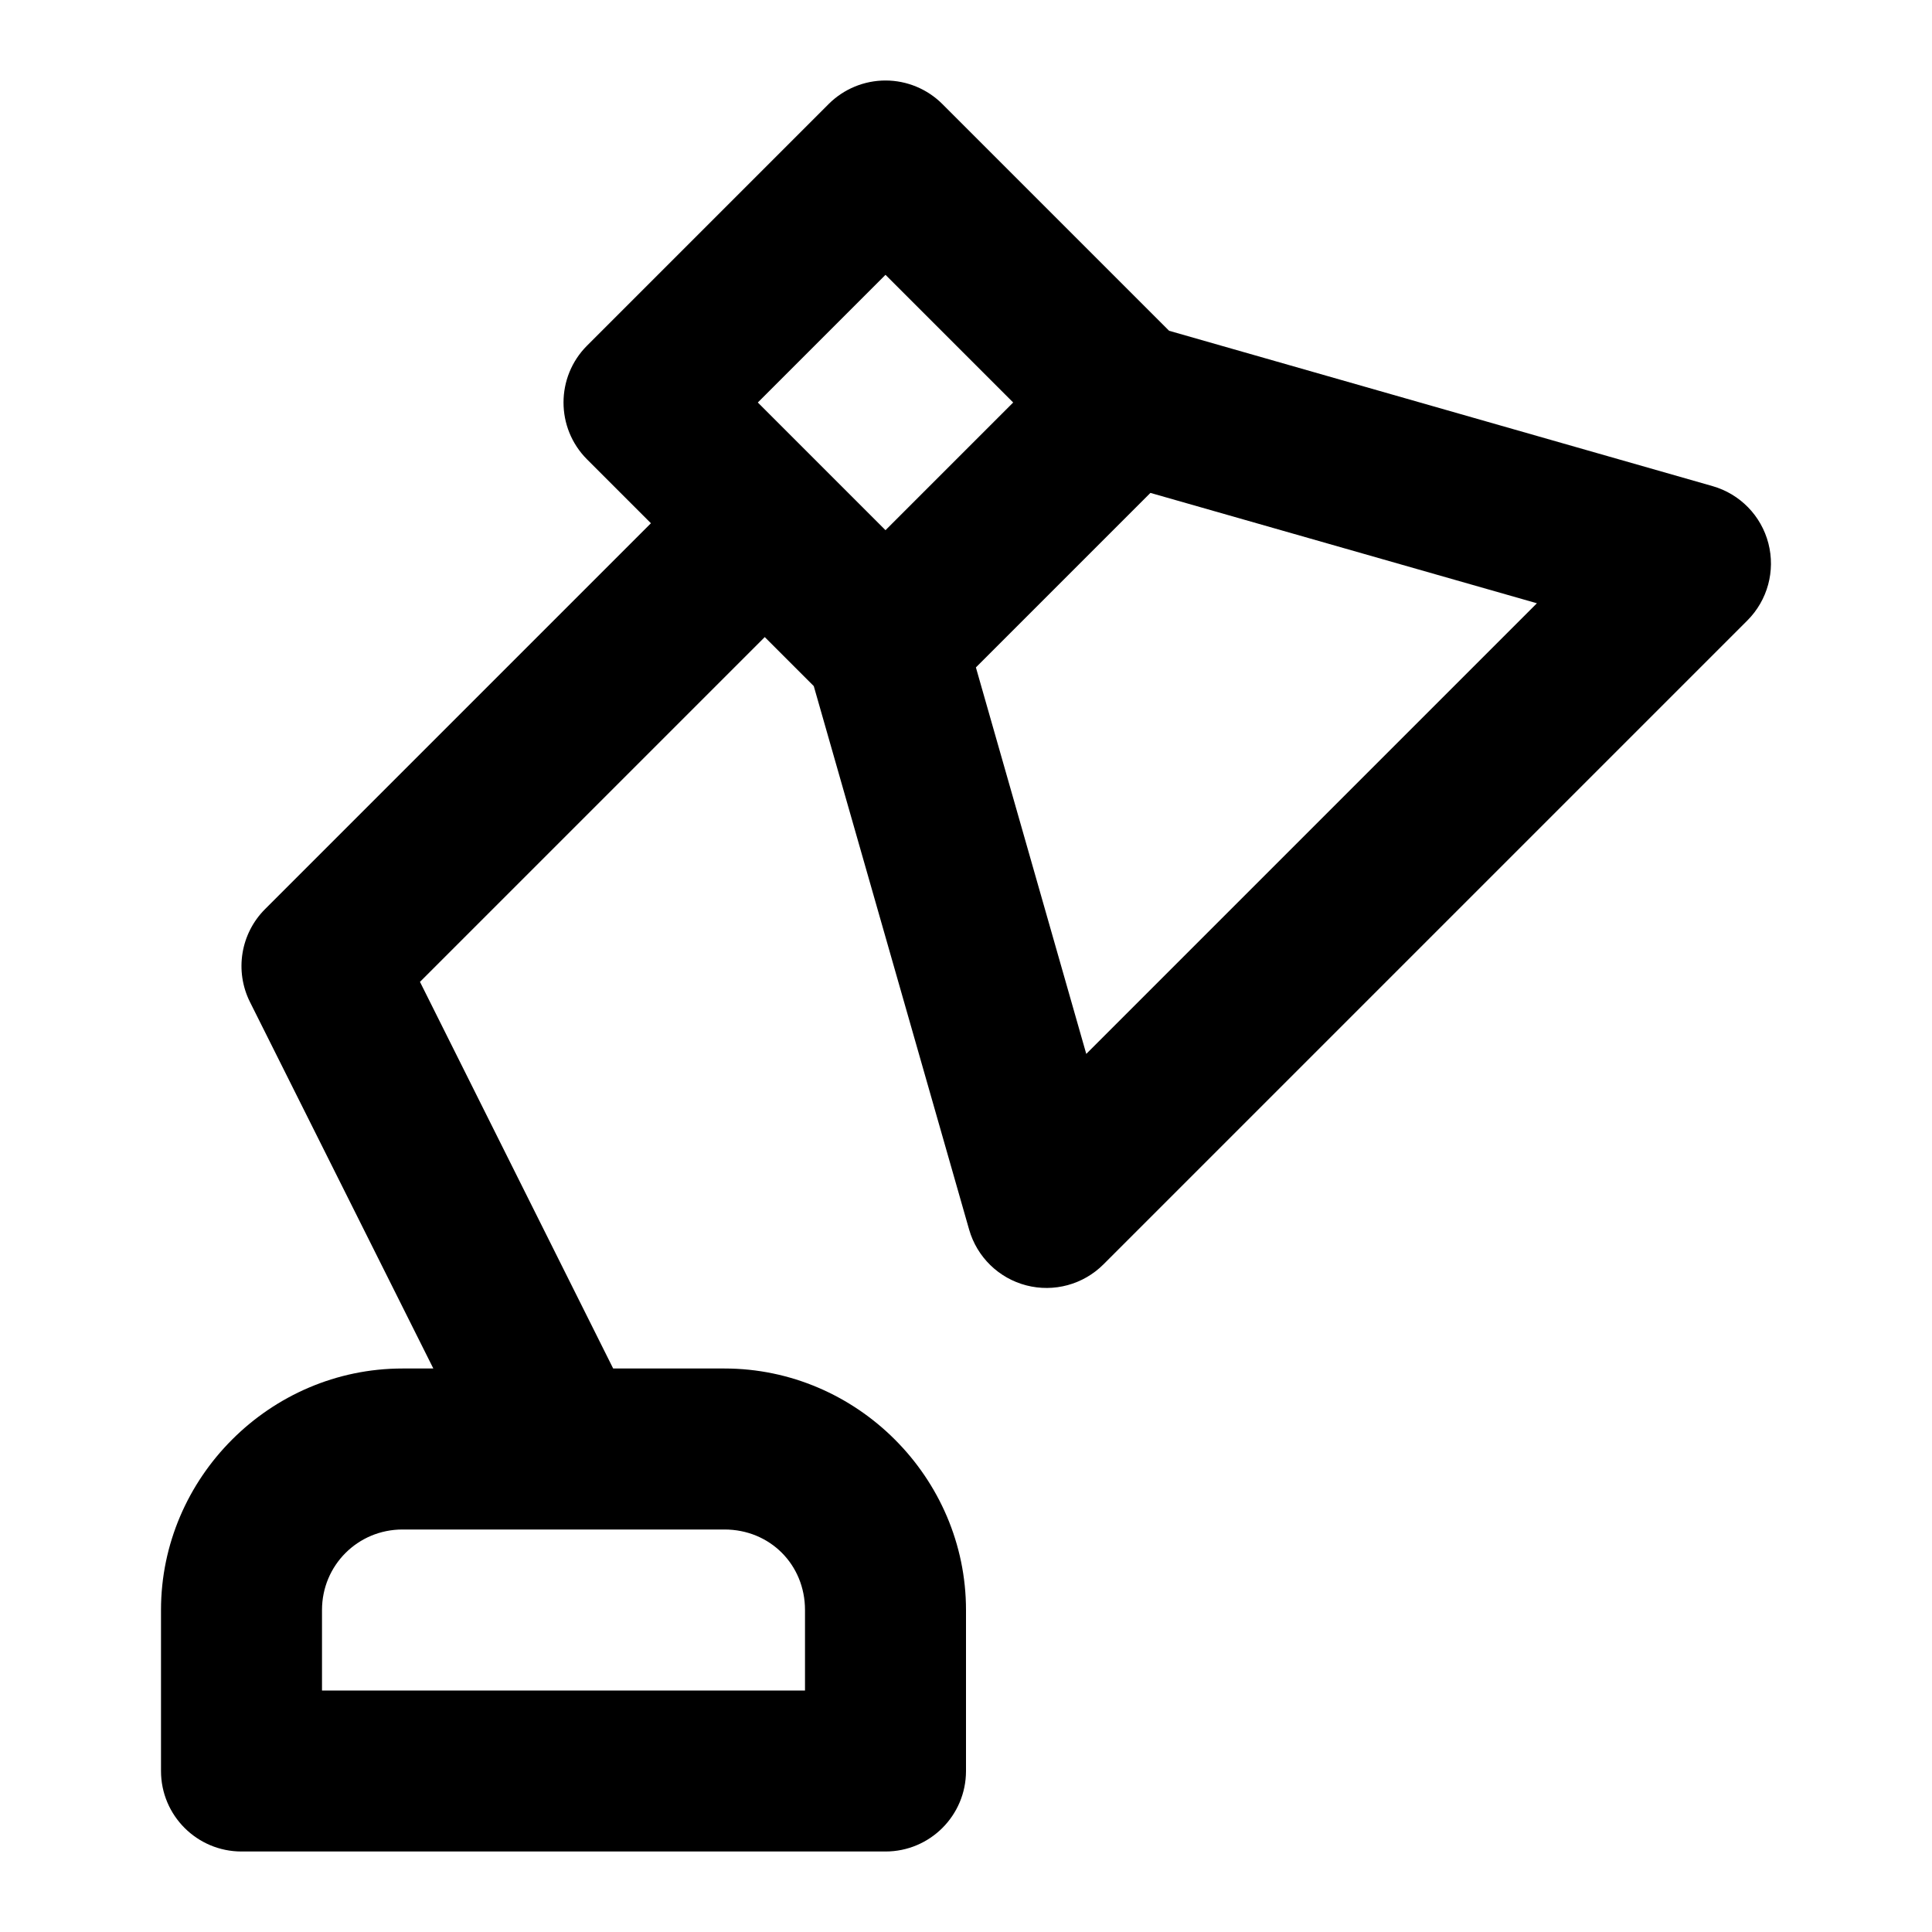
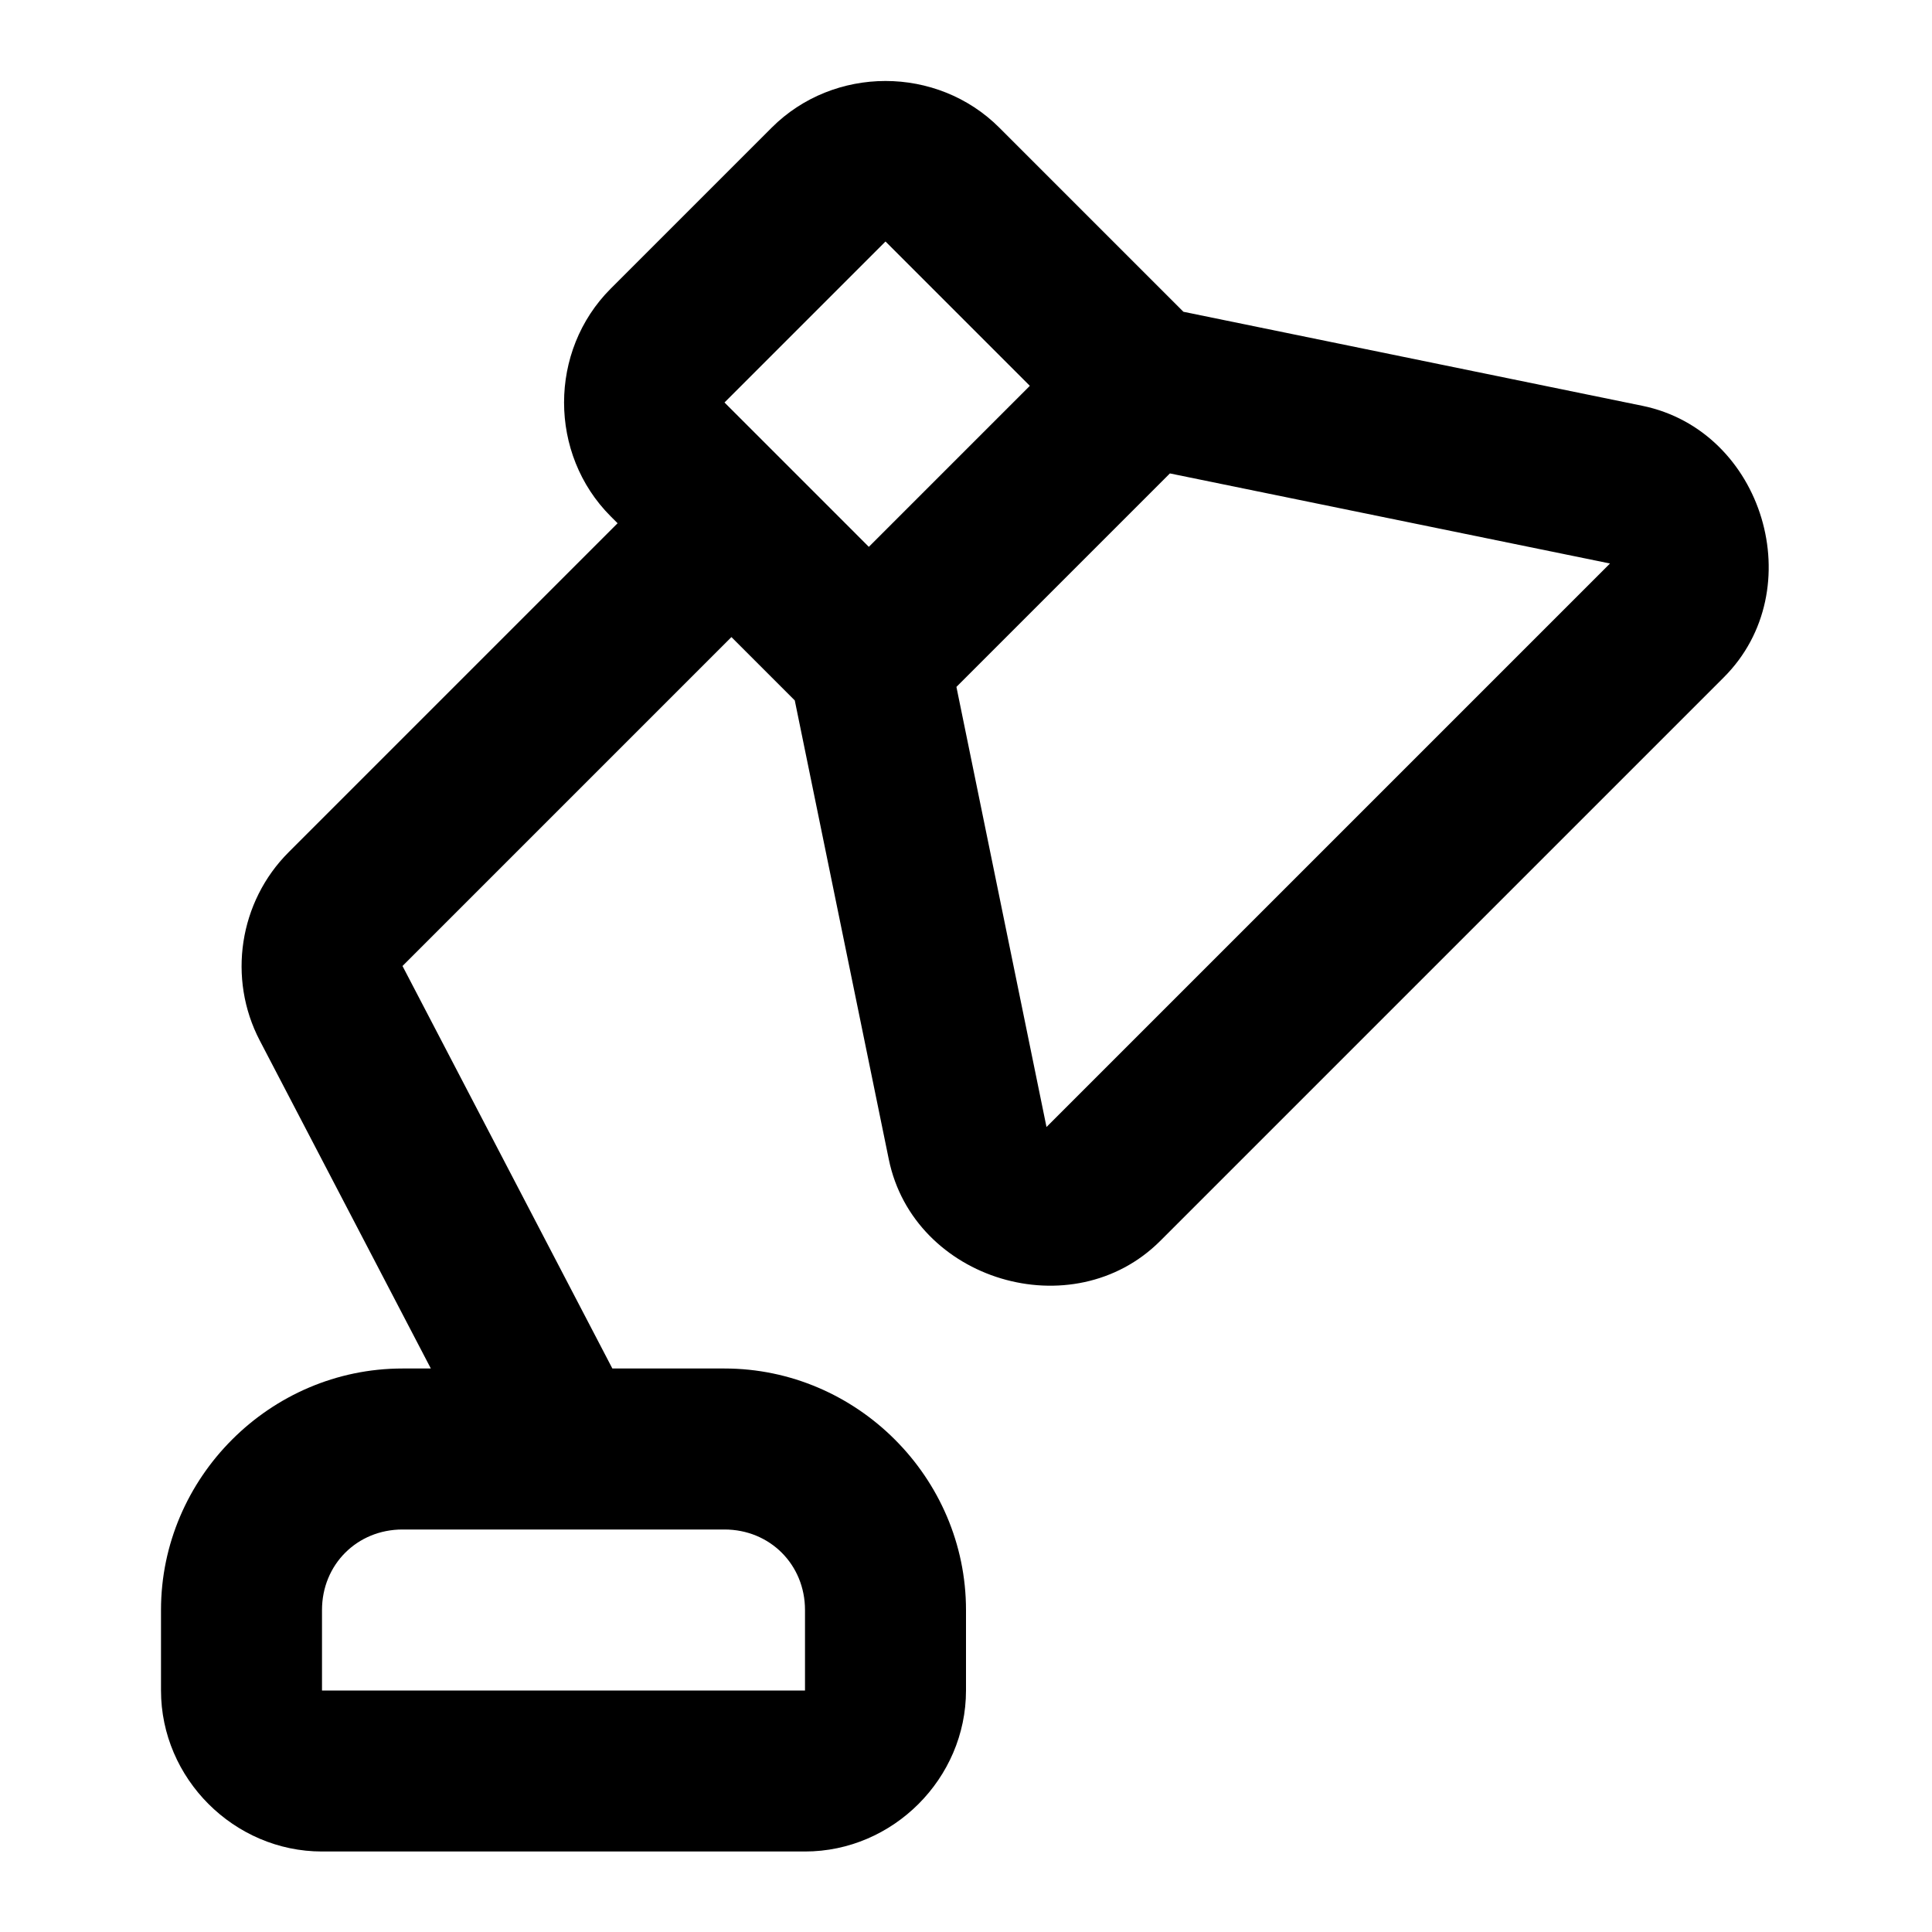
<svg xmlns="http://www.w3.org/2000/svg" width="24" height="24" viewBox="0 0 24 24" fill="currentColor" tags="lighting,household,office,desk,home,furniture" categories="home">
-   <path d="M 11 1 A 1 1 0 0 0 10.293 1.293 L 7.293 4.293 A 1 1 0 0 0 7.293 5.707 L 8.086 6.5 L 3.293 11.293 A 1 1 0 0 0 3.105 12.447 L 5.383 17 L 5 17 C 3.355 17 2 18.355 2 20 L 2 22 A 1 1 0 0 0 3 23 L 11 23 A 1 1 0 0 0 12 22 L 12 20 C 12 18.355 10.645 17 9 17 L 7.617 17 L 5.217 12.197 L 9.5 7.914 L 10.109 8.523 L 12.039 15.275 A 1 1 0 0 0 13.707 15.707 L 21.707 7.707 A 1 1 0 0 0 21.275 6.039 L 14.523 4.109 L 11.707 1.293 A 1 1 0 0 0 11 1 z M 11 3.414 L 12.586 5 L 11 6.586 L 9.414 5 L 11 3.414 z M 14.291 6.123 L 19.092 7.494 L 13.494 13.092 L 12.123 8.291 L 14.291 6.123 z M 5 19 L 6.982 19 L 7.018 19 L 9 19 C 9.564 19 10 19.436 10 20 L 10 21 L 4 21 L 4 20 C 4 19.445 4.445 19 5 19 z " />
+   <path d="M 11 1.006 C 10.486 1.006 9.972 1.2 9.586 1.586 L 7.586 3.586 C 6.814 4.359 6.814 5.641 7.586 6.414 L 7.672 6.5 L 3.586 10.586 C 2.97 11.201 2.824 12.155 3.227 12.926 L 5.352 17 L 5 17 C 3.355 17 2 18.355 2 20 L 2 21 C 2 22.093 2.907 23 4 23 L 10 23 C 11.093 23 12 22.093 12 21 L 12 20 C 12 18.355 10.645 17 9 17 L 7.607 17 L 5 12 L 9.086 7.914 L 9.873 8.701 L 11.041 14.402 C 11.35 15.909 13.327 16.502 14.414 15.414 L 21.414 8.414 C 22.502 7.327 21.909 5.35 20.402 5.041 L 14.701 3.873 L 12.414 1.586 C 12.028 1.2 11.514 1.006 11 1.006 z M 11 3 L 12.793 4.793 L 10.793 6.793 L 9.793 5.793 L 9 5 L 11 3 z M 14.533 5.881 L 20 7 L 13 14 L 11.881 8.533 L 14.533 5.881 z M 5 19 L 6.973 19 L 7.027 19 L 9 19 C 9.564 19 10 19.436 10 20 L 10 21 L 4 21 L 4 20 C 4 19.436 4.436 19 5 19 z " />
</svg>
